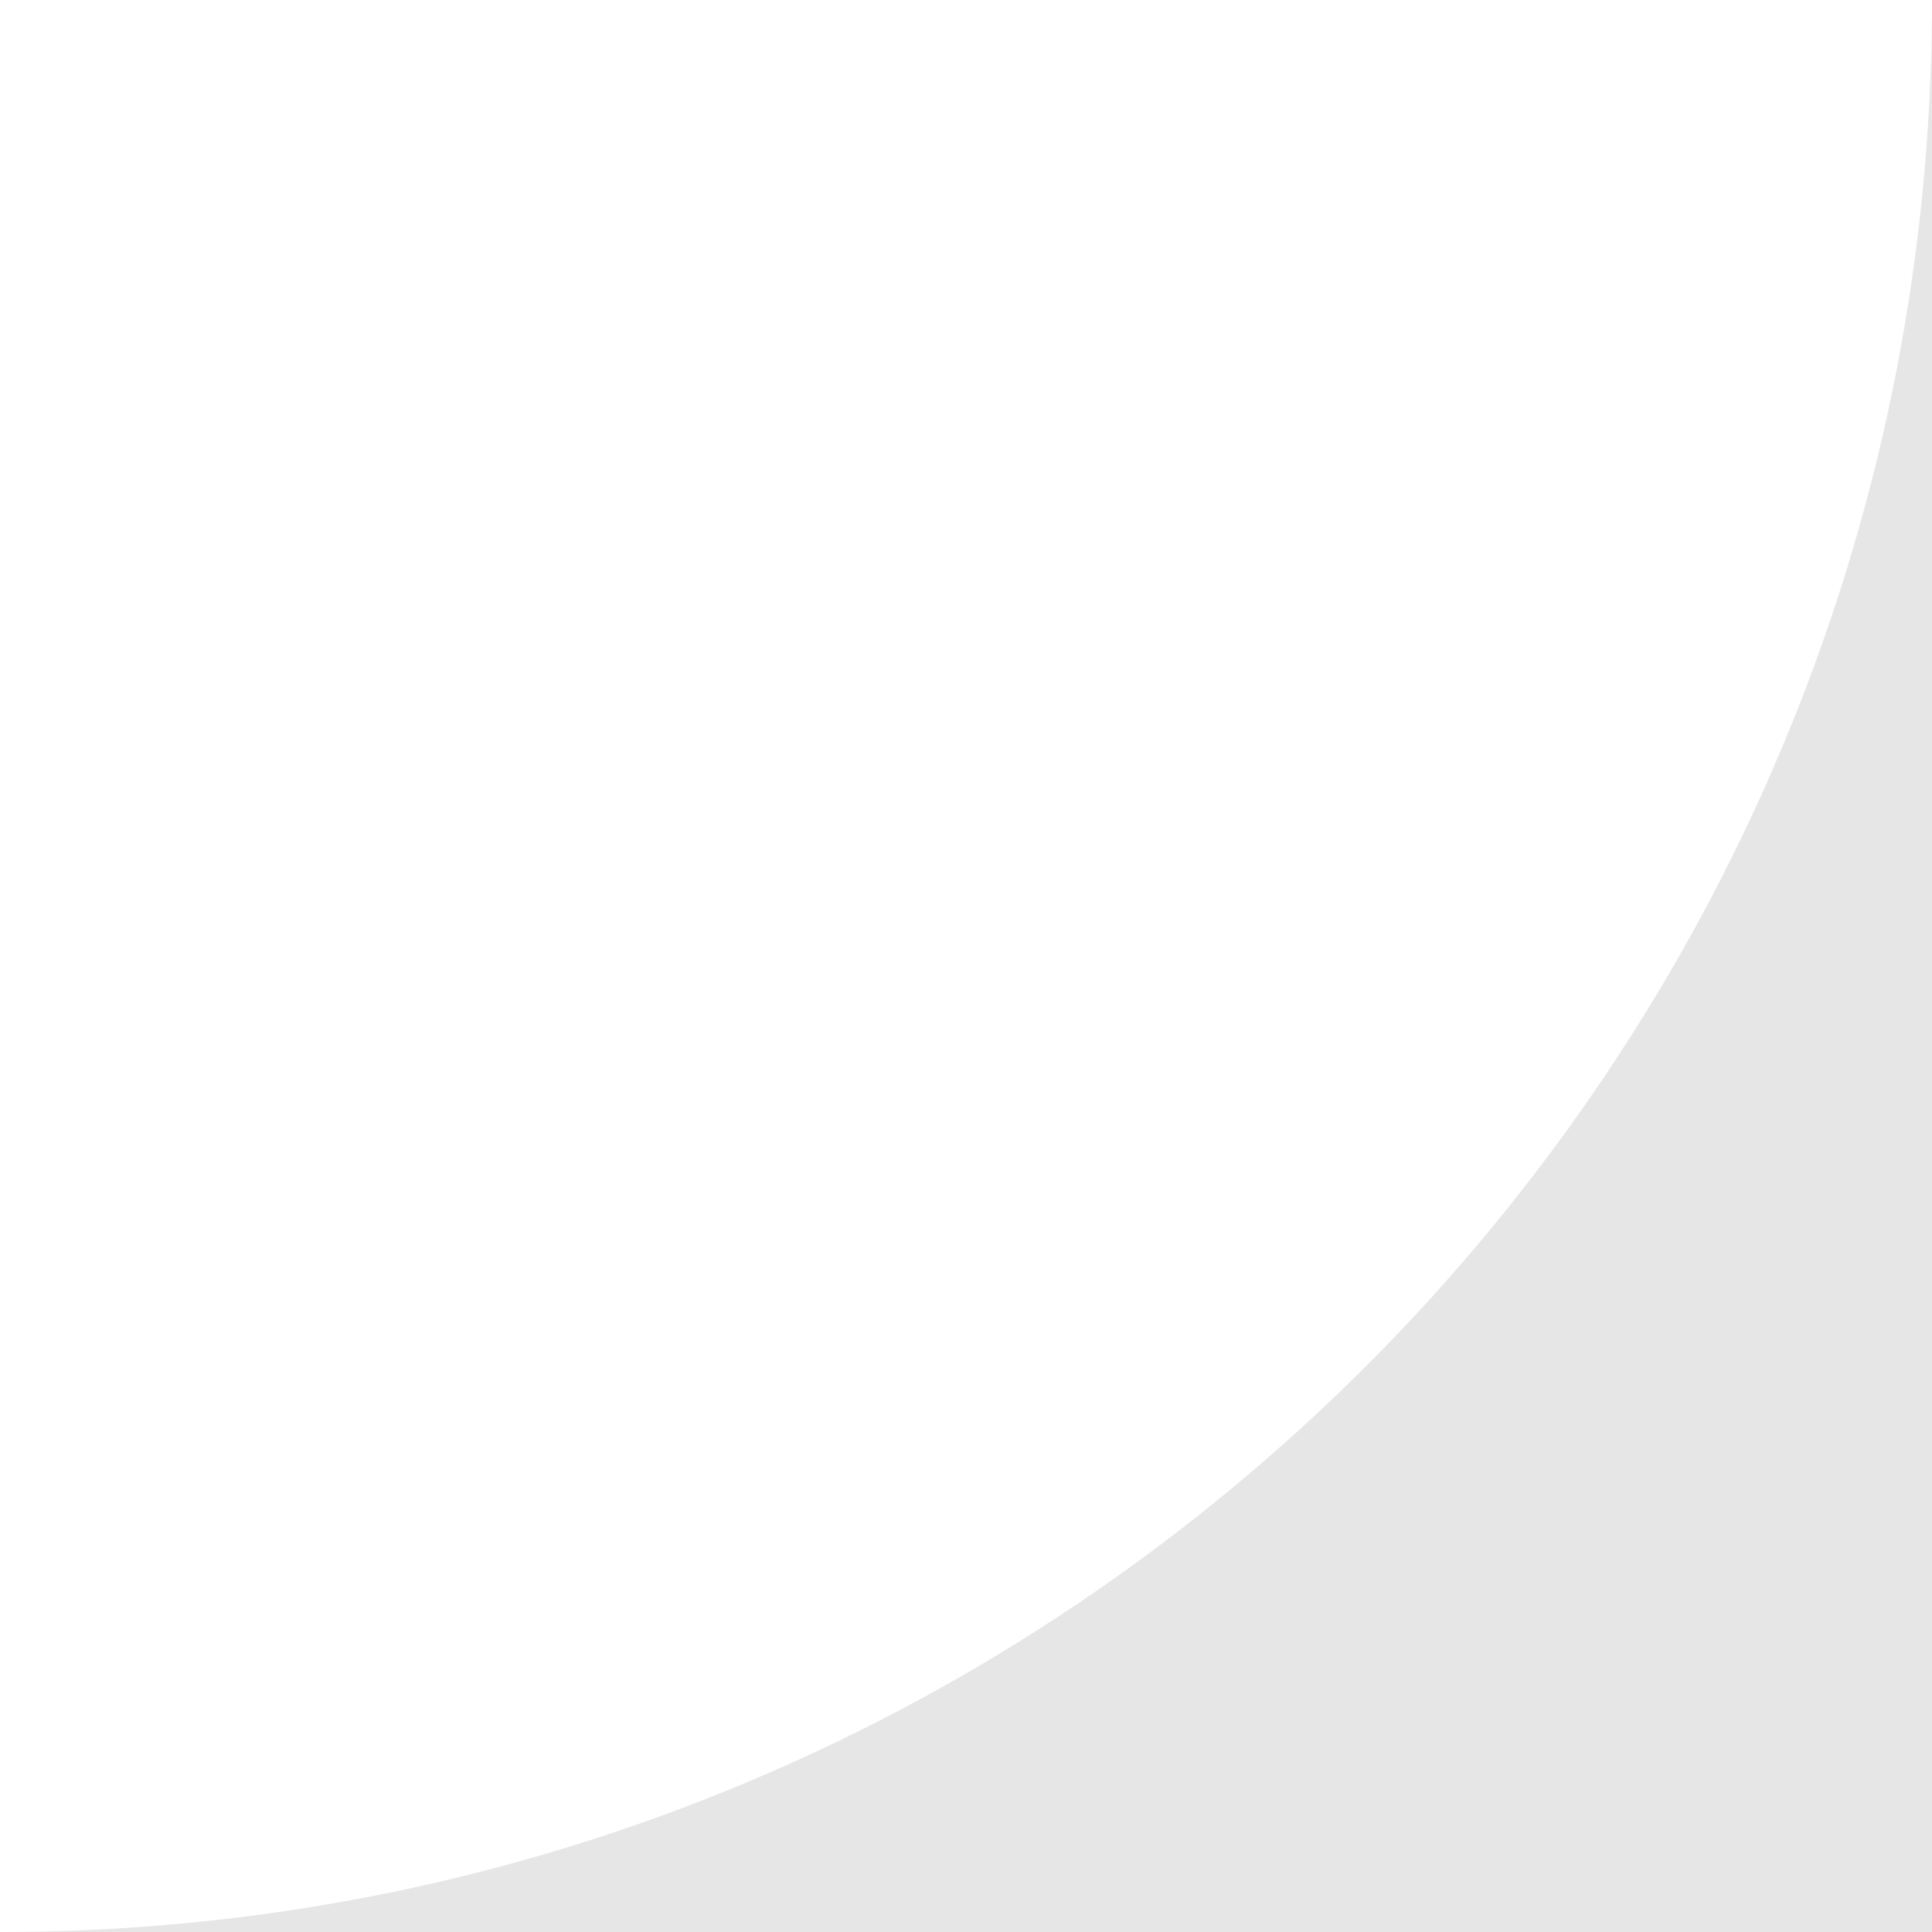
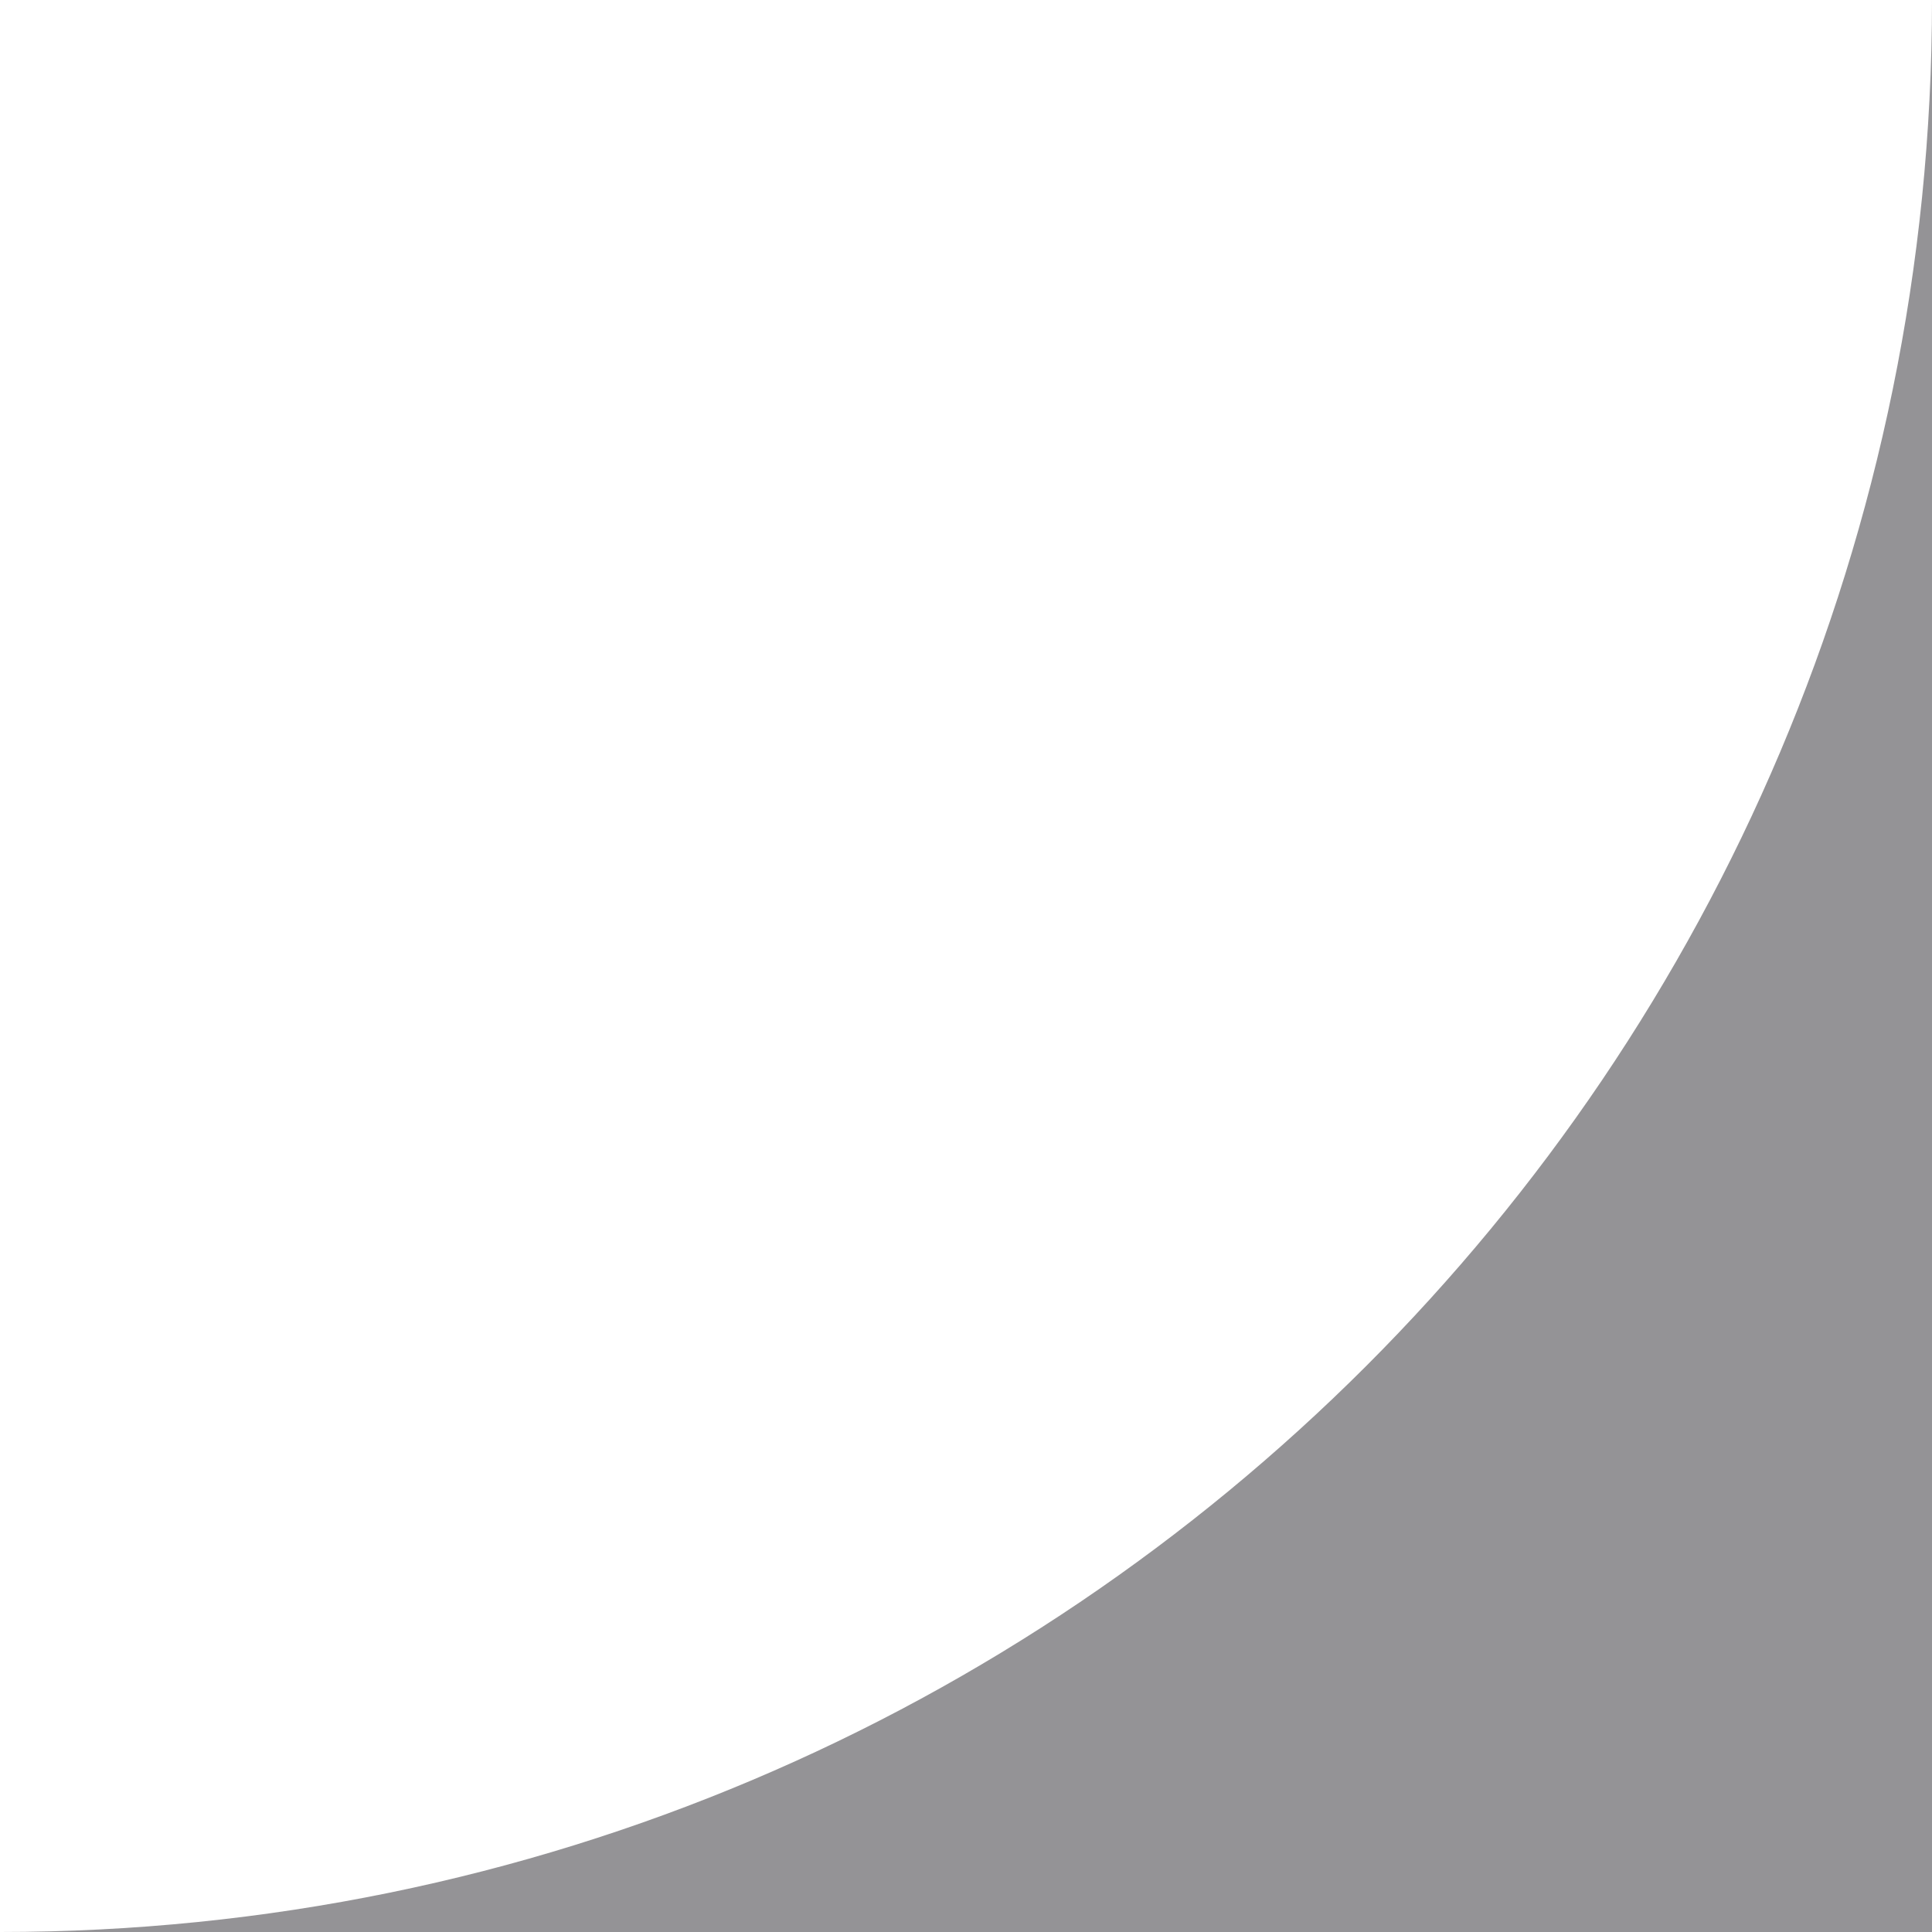
<svg xmlns="http://www.w3.org/2000/svg" width="8px" height="8px" viewBox="0 0 8 8" version="1.1">
  <defs />
  <g id="Page-1" stroke="none" stroke-width="1" fill="none" fill-rule="evenodd" fill-opacity="0.5">
-     <g id="corner" fill="#CFCFCF">
+     <g id="corner" fill="#2A292E">
      <path d="M8,0 L8,8 L0,8 C4.418,8 8,4.418 8,0 L8,0 Z" />
    </g>
  </g>
</svg>
